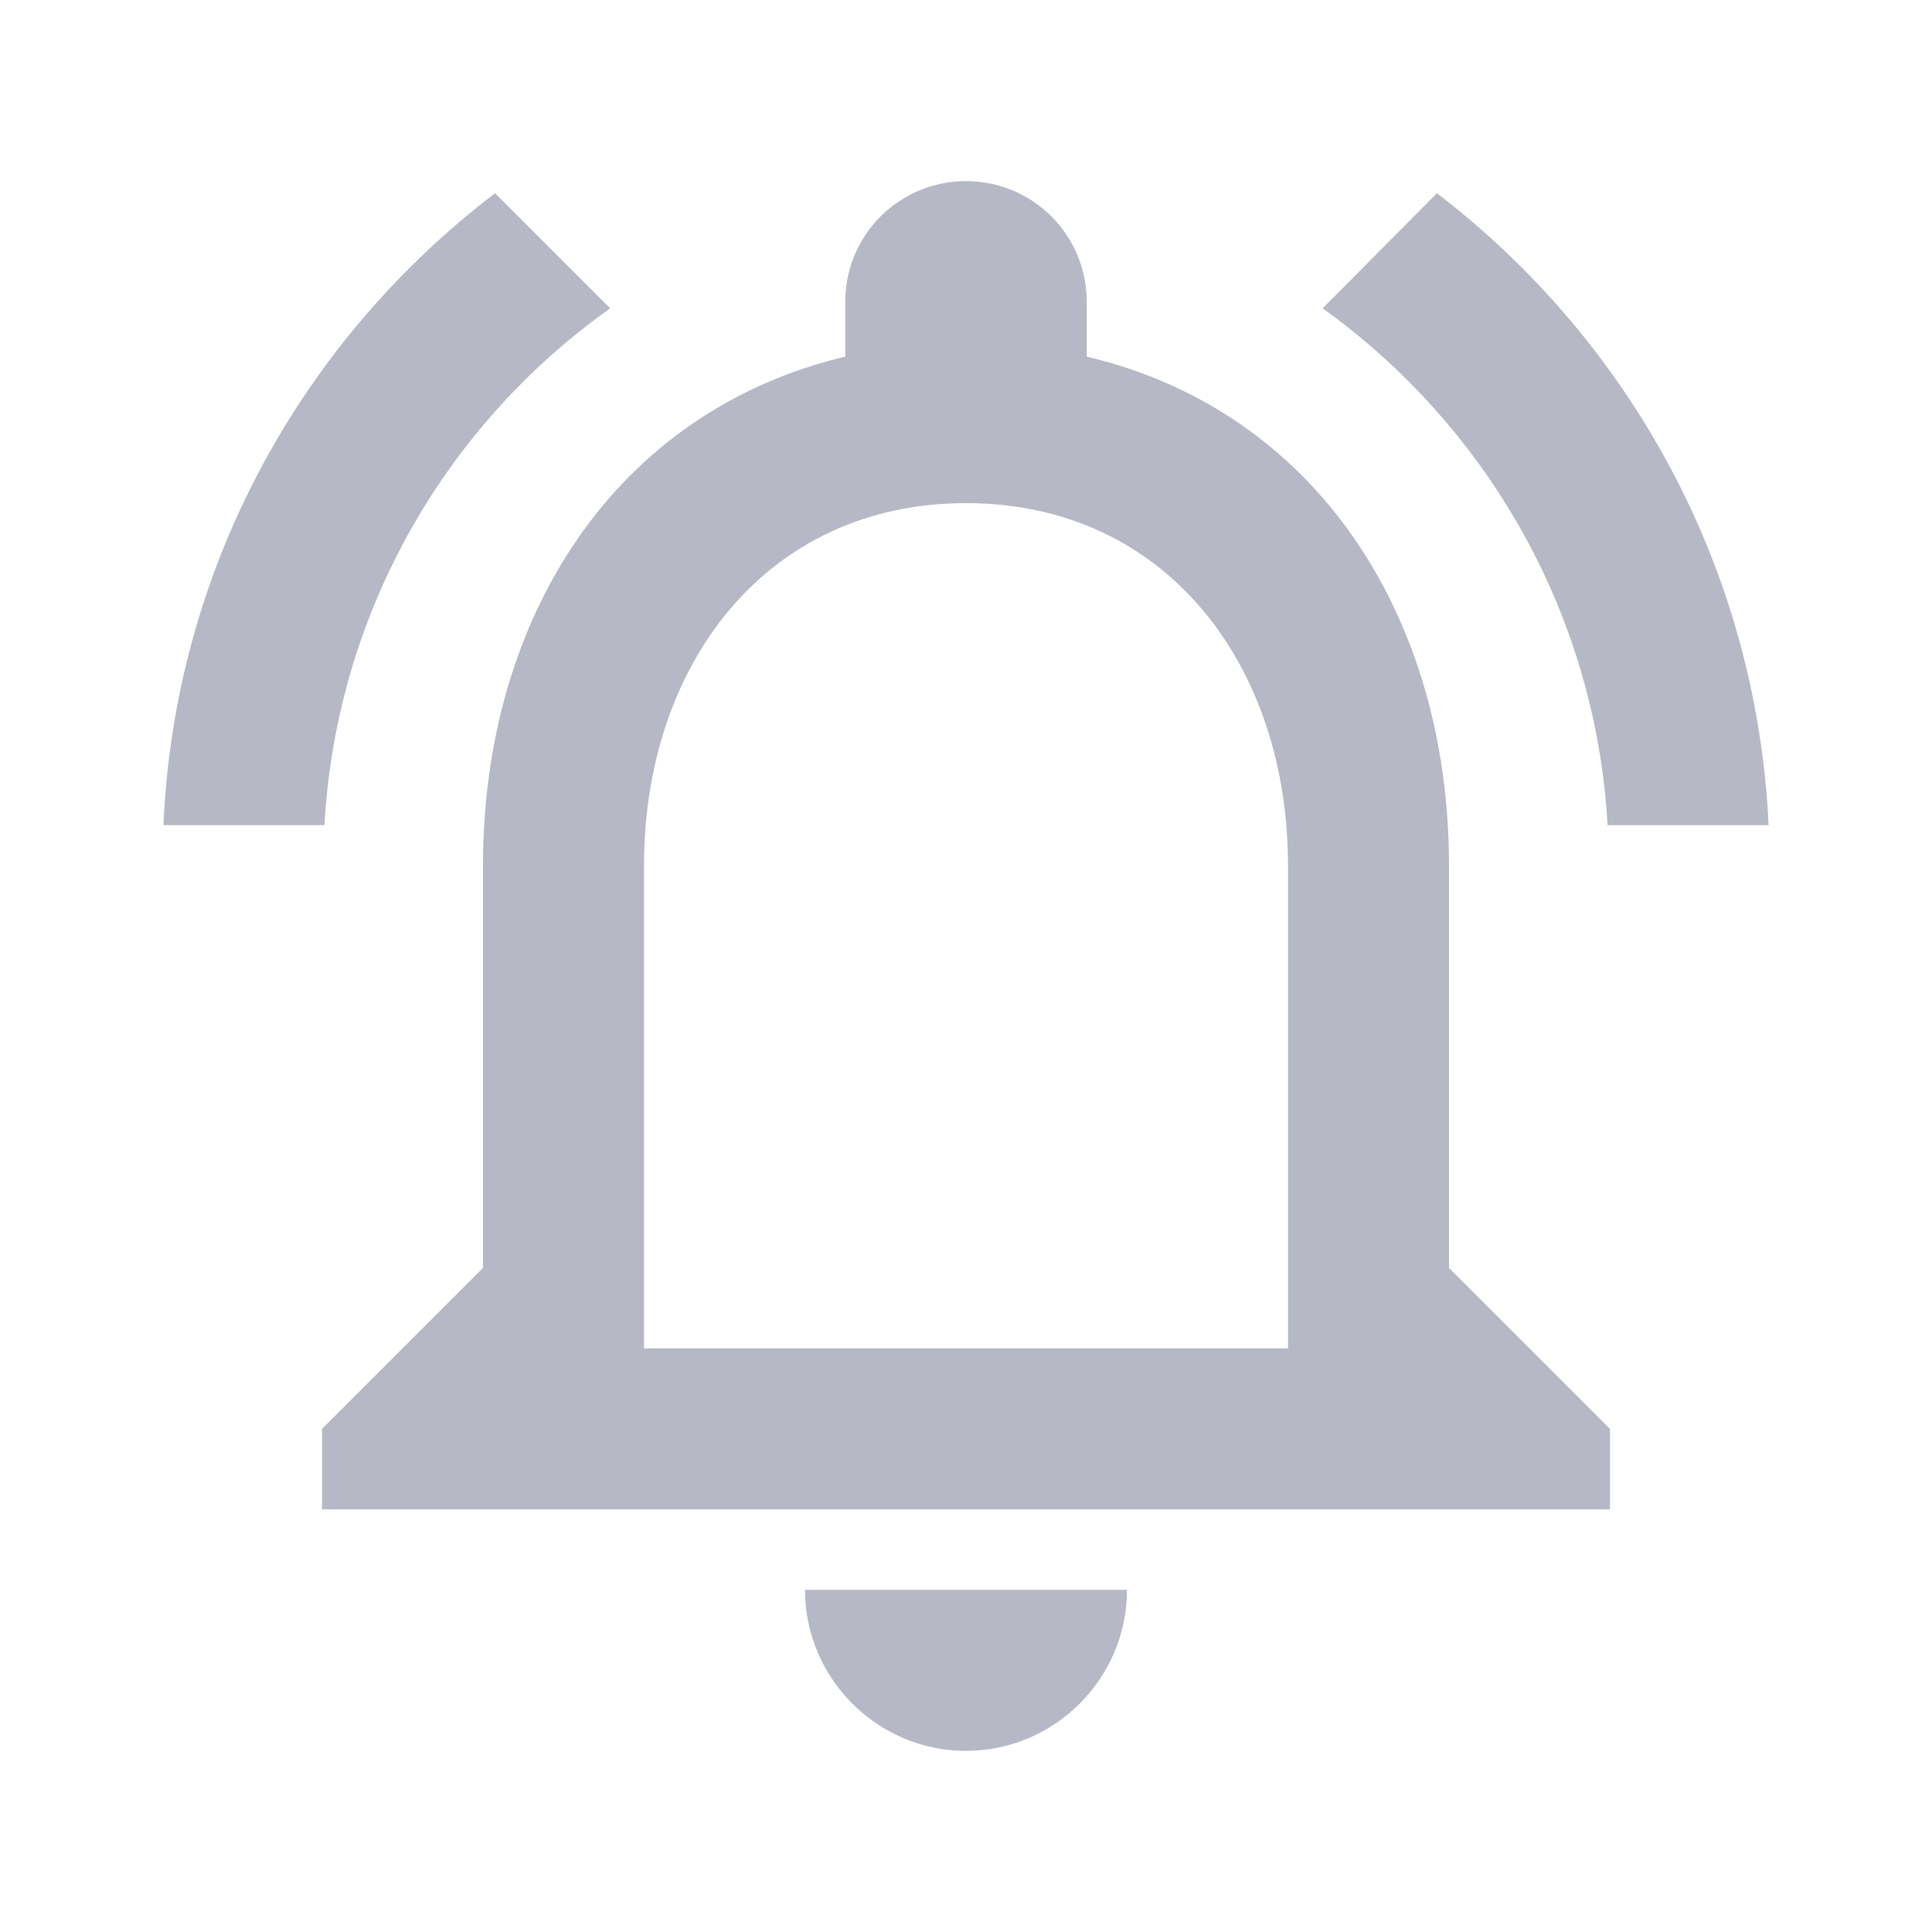
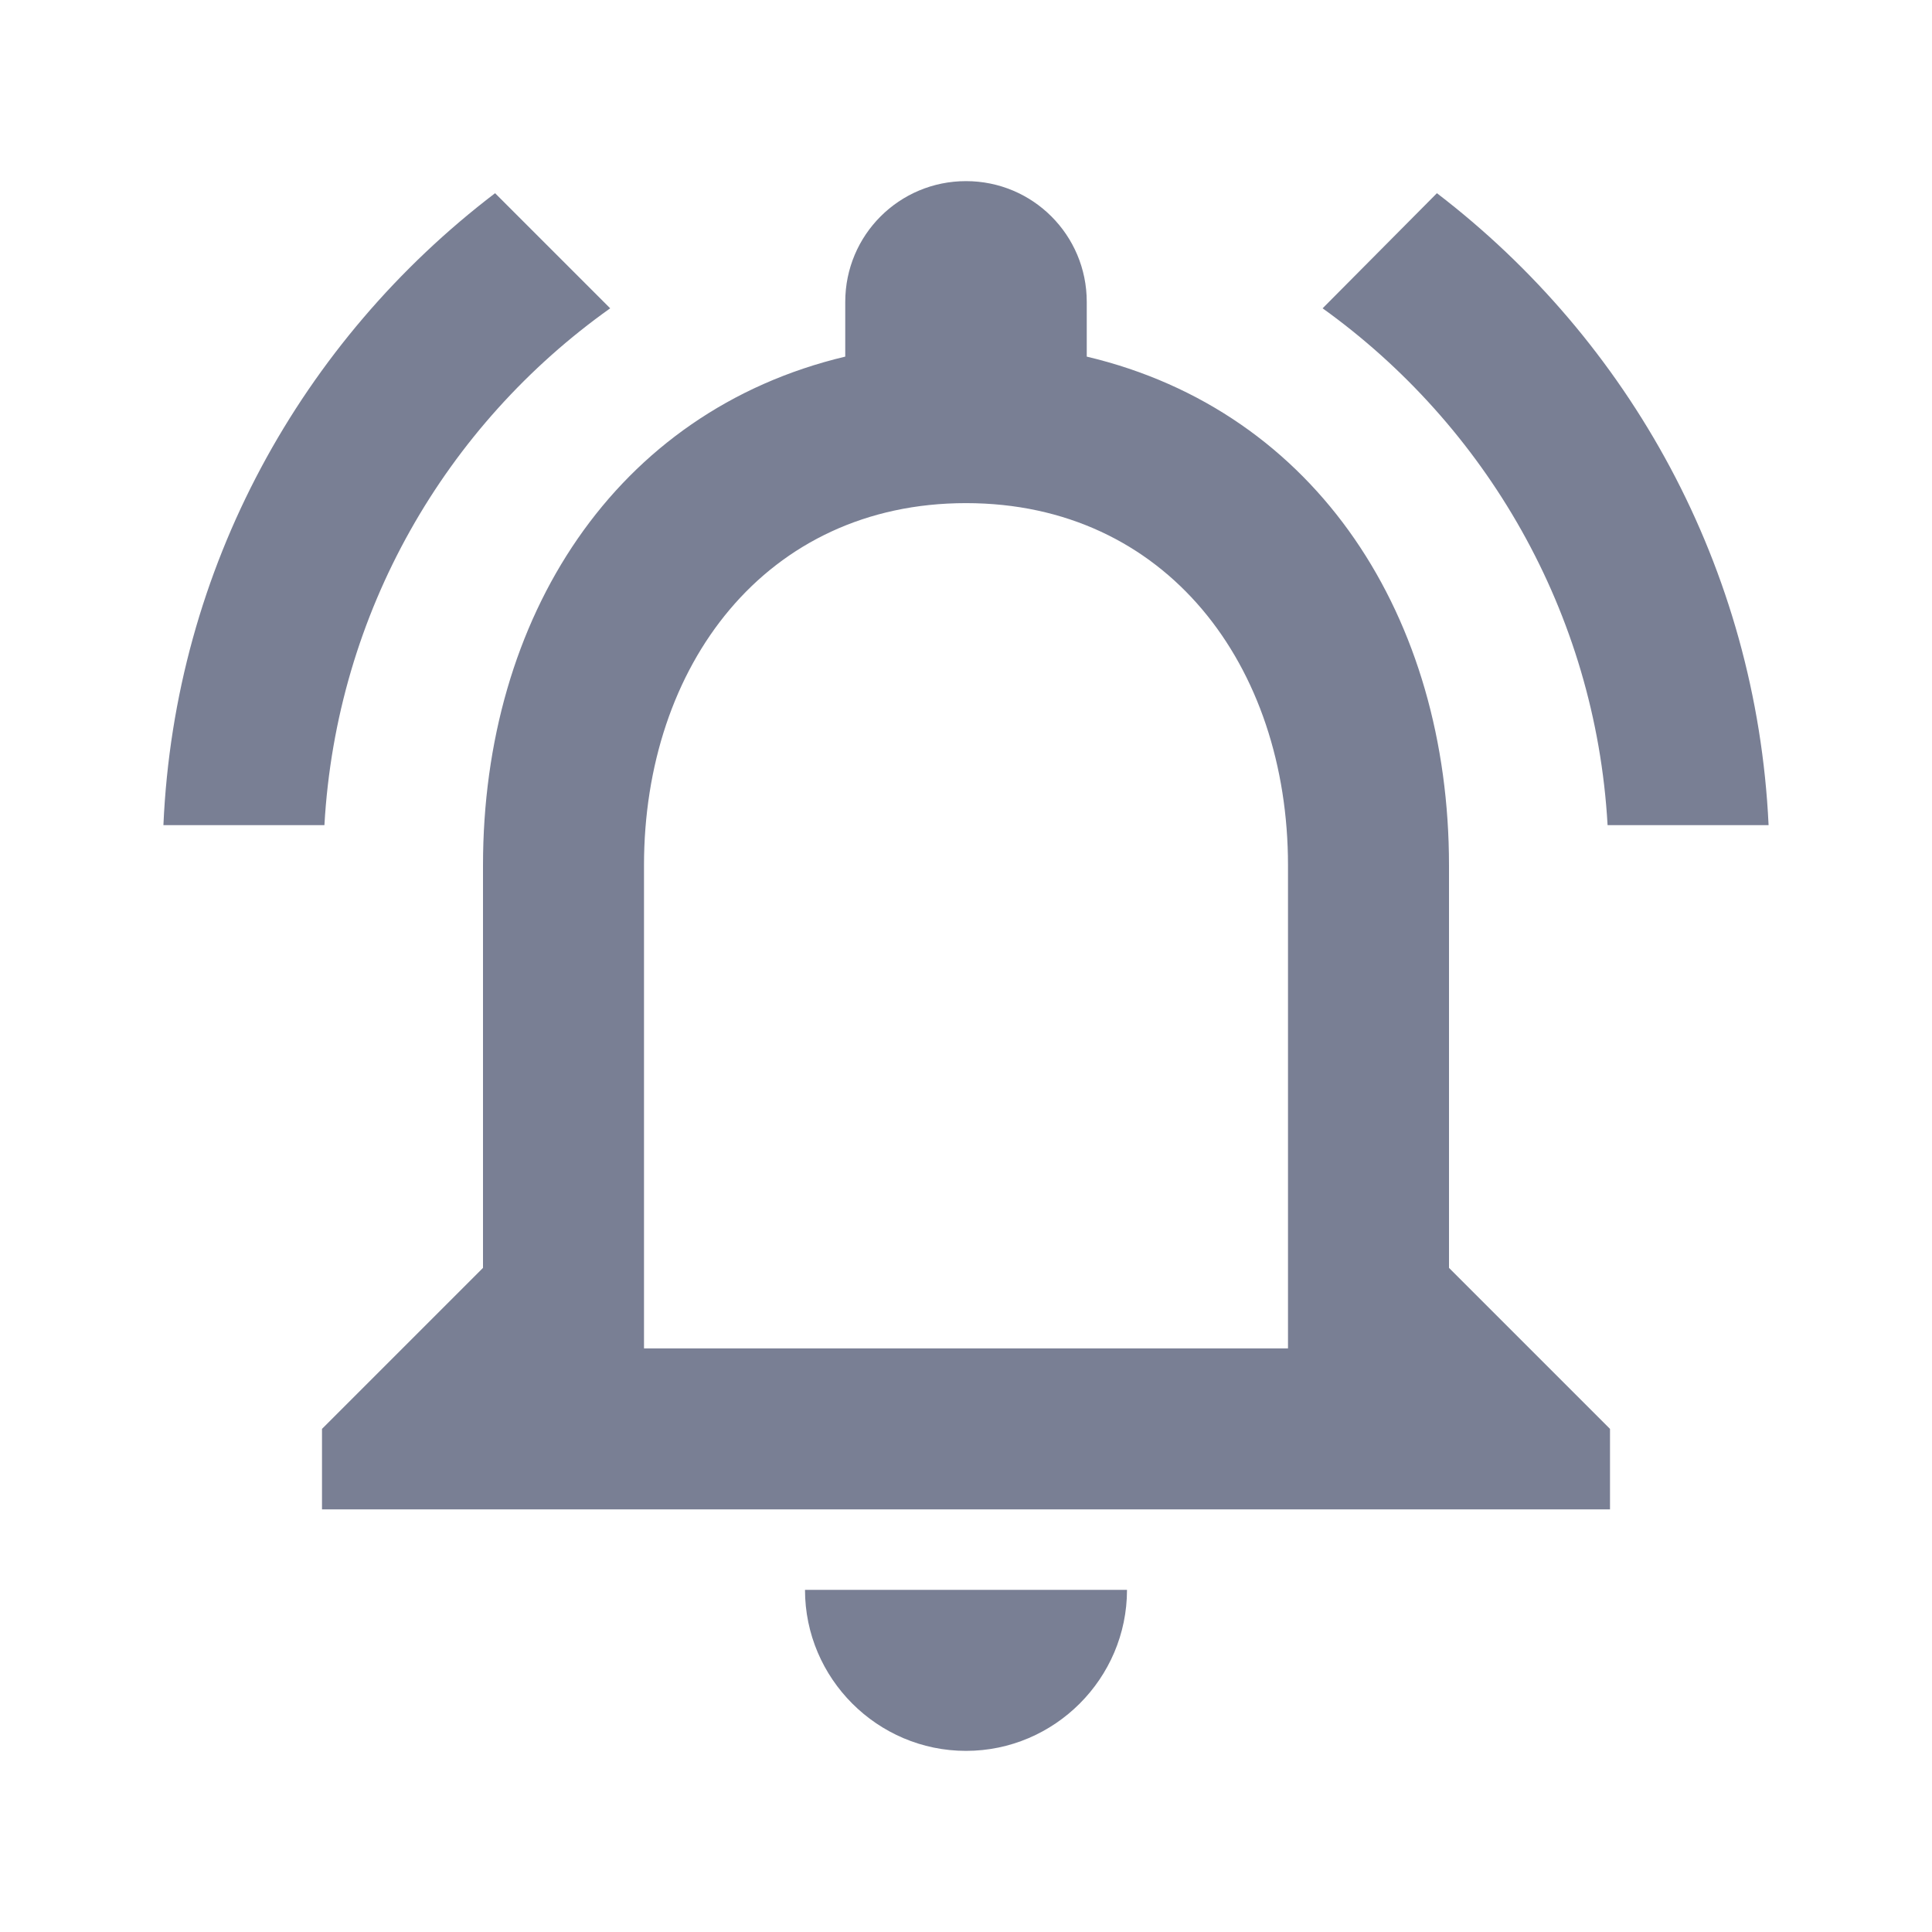
<svg xmlns="http://www.w3.org/2000/svg" width="16" height="16" viewBox="0 0 24 24" fill="none">
-   <path fill-rule="evenodd" clip-rule="evenodd" d="M18 15.75V10.75C18 7.68 16.37 5.11 13.5 4.43V3.75C13.5 2.92 12.83 2.25 12 2.25C11.17 2.25 10.5 2.92 10.5 3.75V4.43C7.64 5.11 6 7.67 6 10.75V15.75L4 17.75V18.75H20V17.75L18 15.75ZM12 21.75C13.1 21.75 14 20.85 14 19.75H10C10 20.85 10.9 21.75 12 21.75ZM8 16.75H16V10.75C16 8.27 14.49 6.25 12 6.25C9.51 6.25 8 8.27 8 10.75V16.75ZM7.58 3.83L6.15 2.4C3.75 4.23 2.17 7.05 2.03 10.25H4.03C4.18 7.6 5.54 5.28 7.58 3.83ZM21.97 10.25H19.97C19.82 7.6 18.45 5.28 16.43 3.83L17.85 2.4C20.24 4.23 21.82 7.05 21.97 10.25Z" fill="#797F94" fill-opacity="0.54" />
+   <path fill-rule="evenodd" clip-rule="evenodd" d="M18 15.75V10.75C18 7.68 16.37 5.11 13.5 4.43V3.75C13.5 2.92 12.83 2.25 12 2.25C11.17 2.25 10.5 2.92 10.5 3.75V4.43C7.64 5.11 6 7.67 6 10.75V15.75L4 17.75V18.75H20V17.75L18 15.75ZM12 21.75C13.1 21.75 14 20.85 14 19.75H10C10 20.85 10.9 21.75 12 21.75ZM8 16.75H16V10.75C16 8.27 14.49 6.25 12 6.25C9.51 6.25 8 8.27 8 10.75V16.75ZM7.58 3.83L6.15 2.4C3.75 4.23 2.17 7.05 2.03 10.25H4.03C4.18 7.6 5.54 5.28 7.58 3.83ZM21.97 10.25H19.97C19.82 7.6 18.45 5.28 16.43 3.83L17.85 2.4C20.24 4.23 21.82 7.05 21.97 10.25Z" fill="#797F94" />
</svg>
